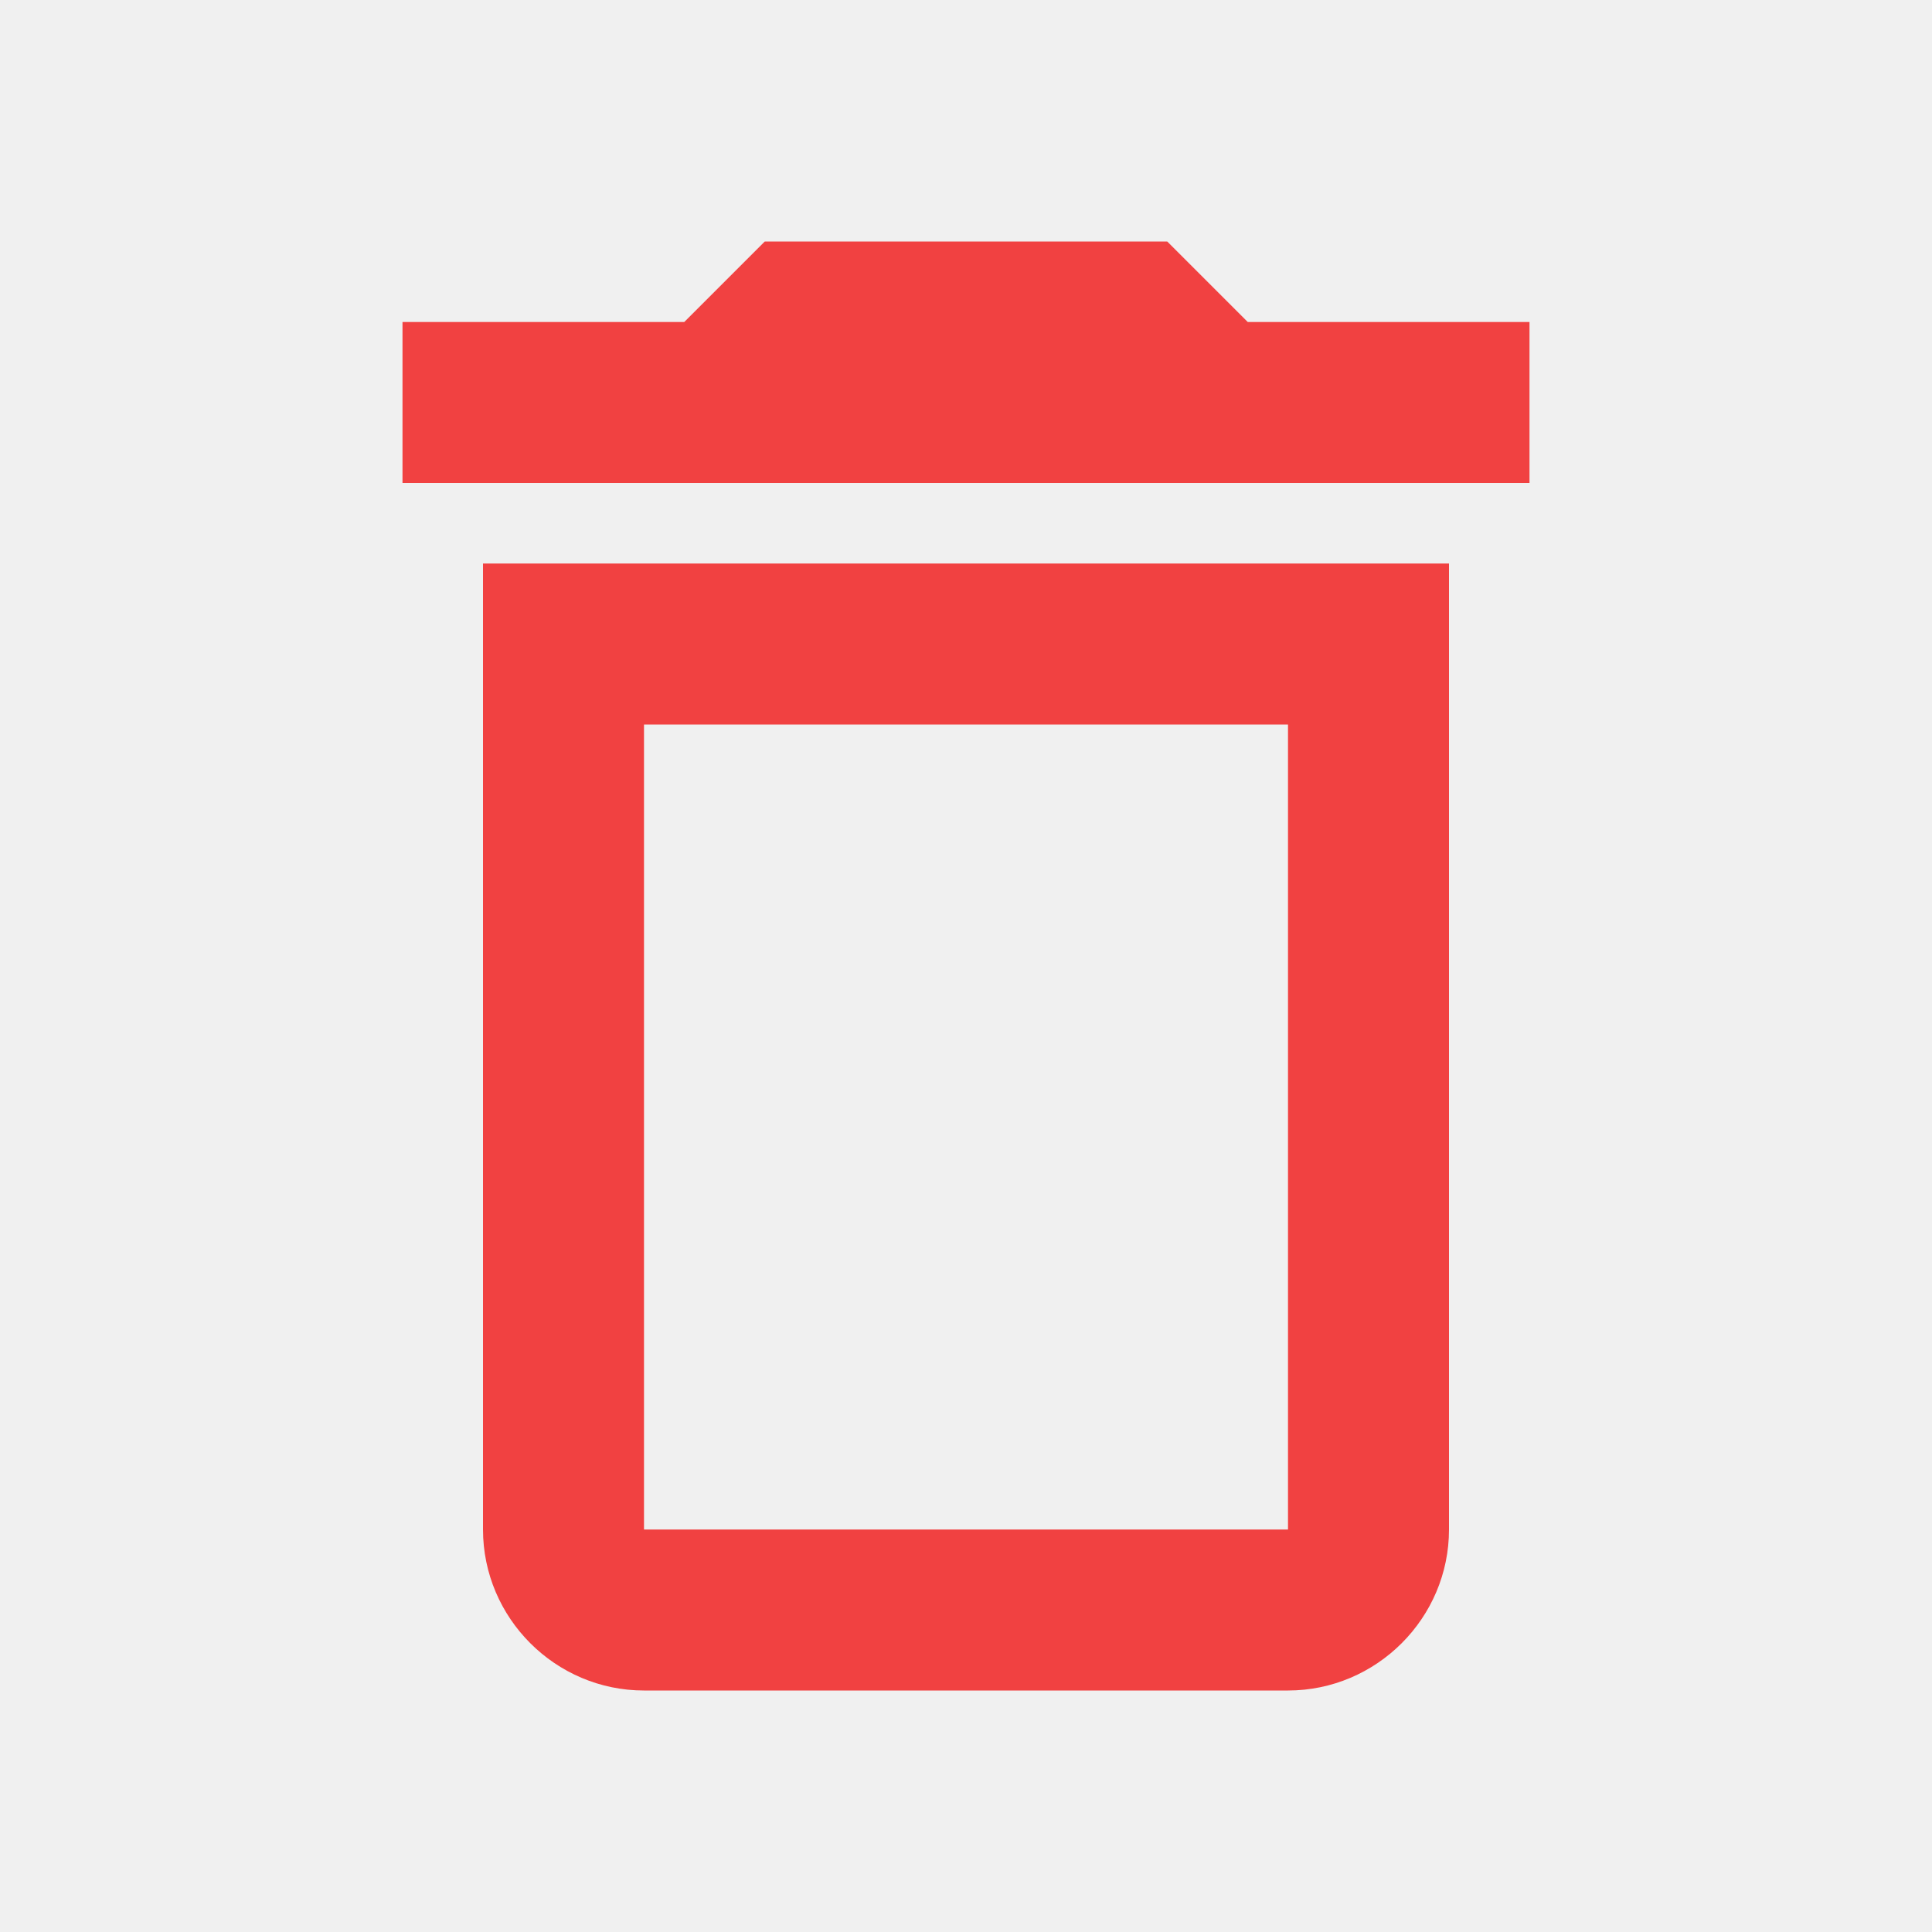
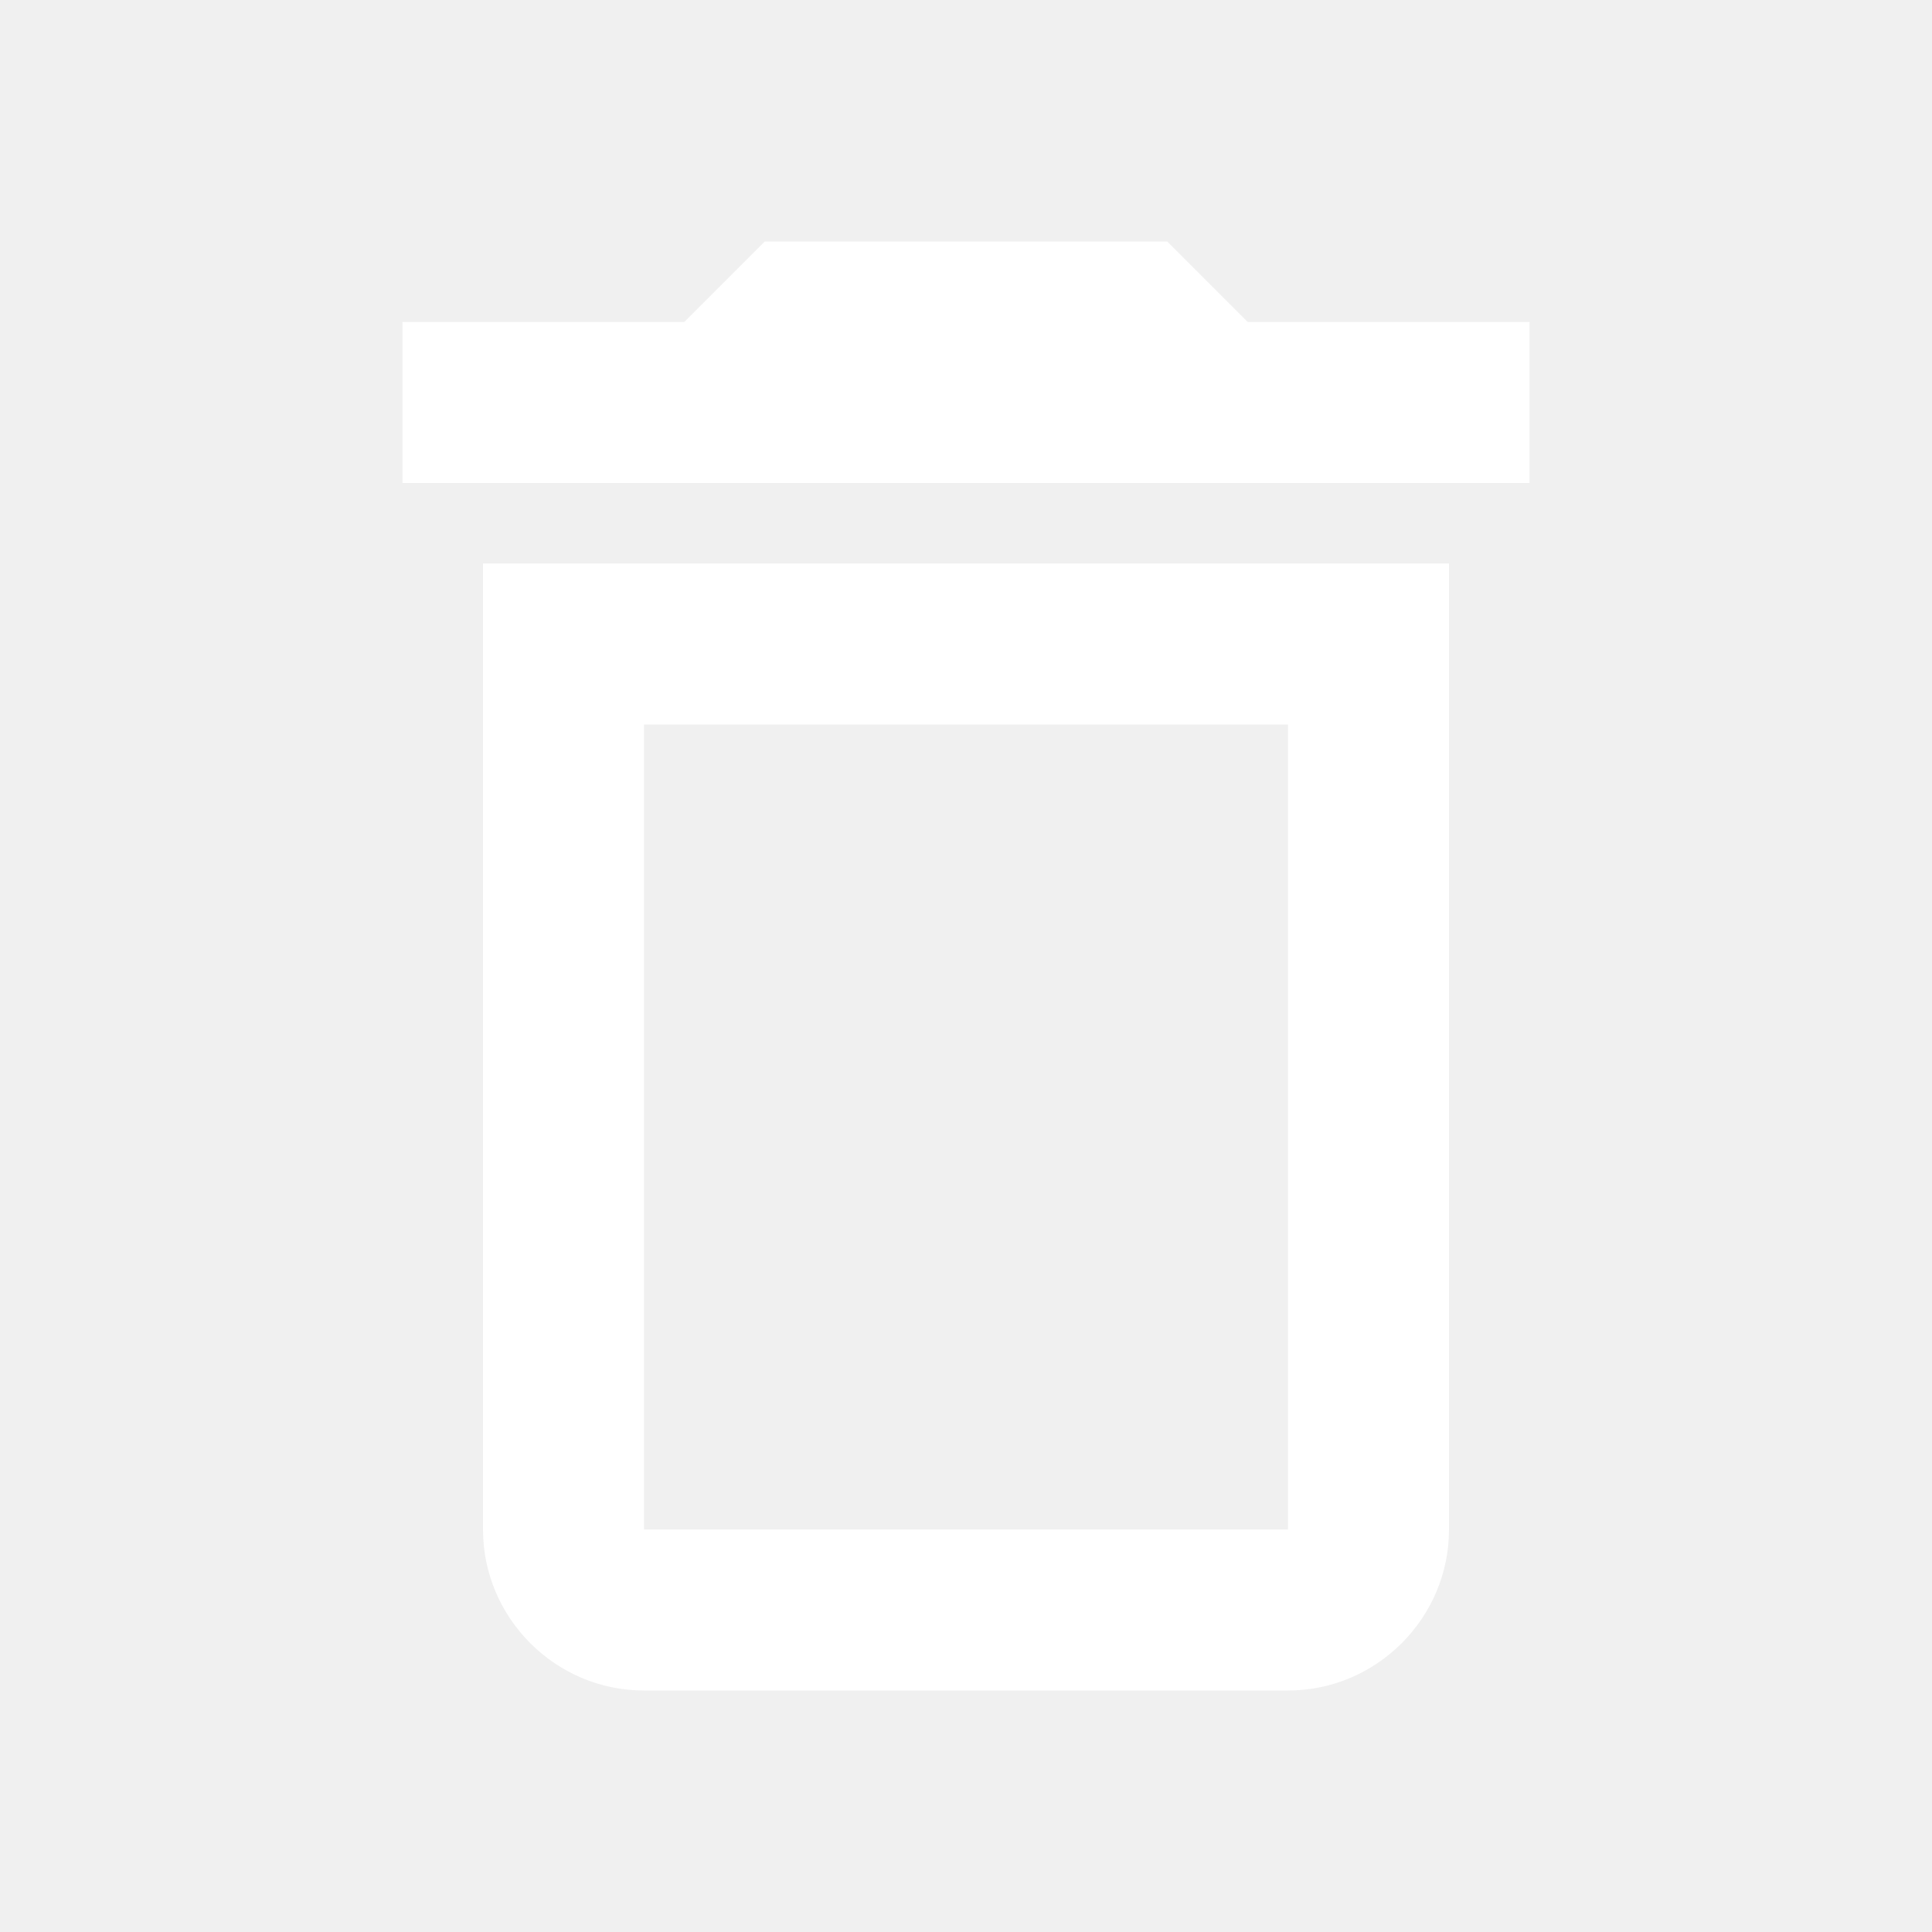
<svg xmlns="http://www.w3.org/2000/svg" height="24px" viewBox="0 0 24 24" width="24px" fill="#f14141">
  <path d="M0 0h24v24H0V0z" fill="none" />
-   <path d="M16 9v10H8V9h8m-1.5-6h-5l-1 1H5v2h14V4h-3.5l-1-1zM18 7H6v12c0 1.1.9 2 2 2h8c1.1 0 2-.9 2-2V7z" />
+   <path d="M16 9v10H8V9h8m-1.5-6h-5l-1 1H5v2h14V4h-3.5l-1-1zM18 7H6v12c0 1.1.9 2 2 2h8c1.1 0 2-.9 2-2V7z" fill="#fff" />
</svg>
